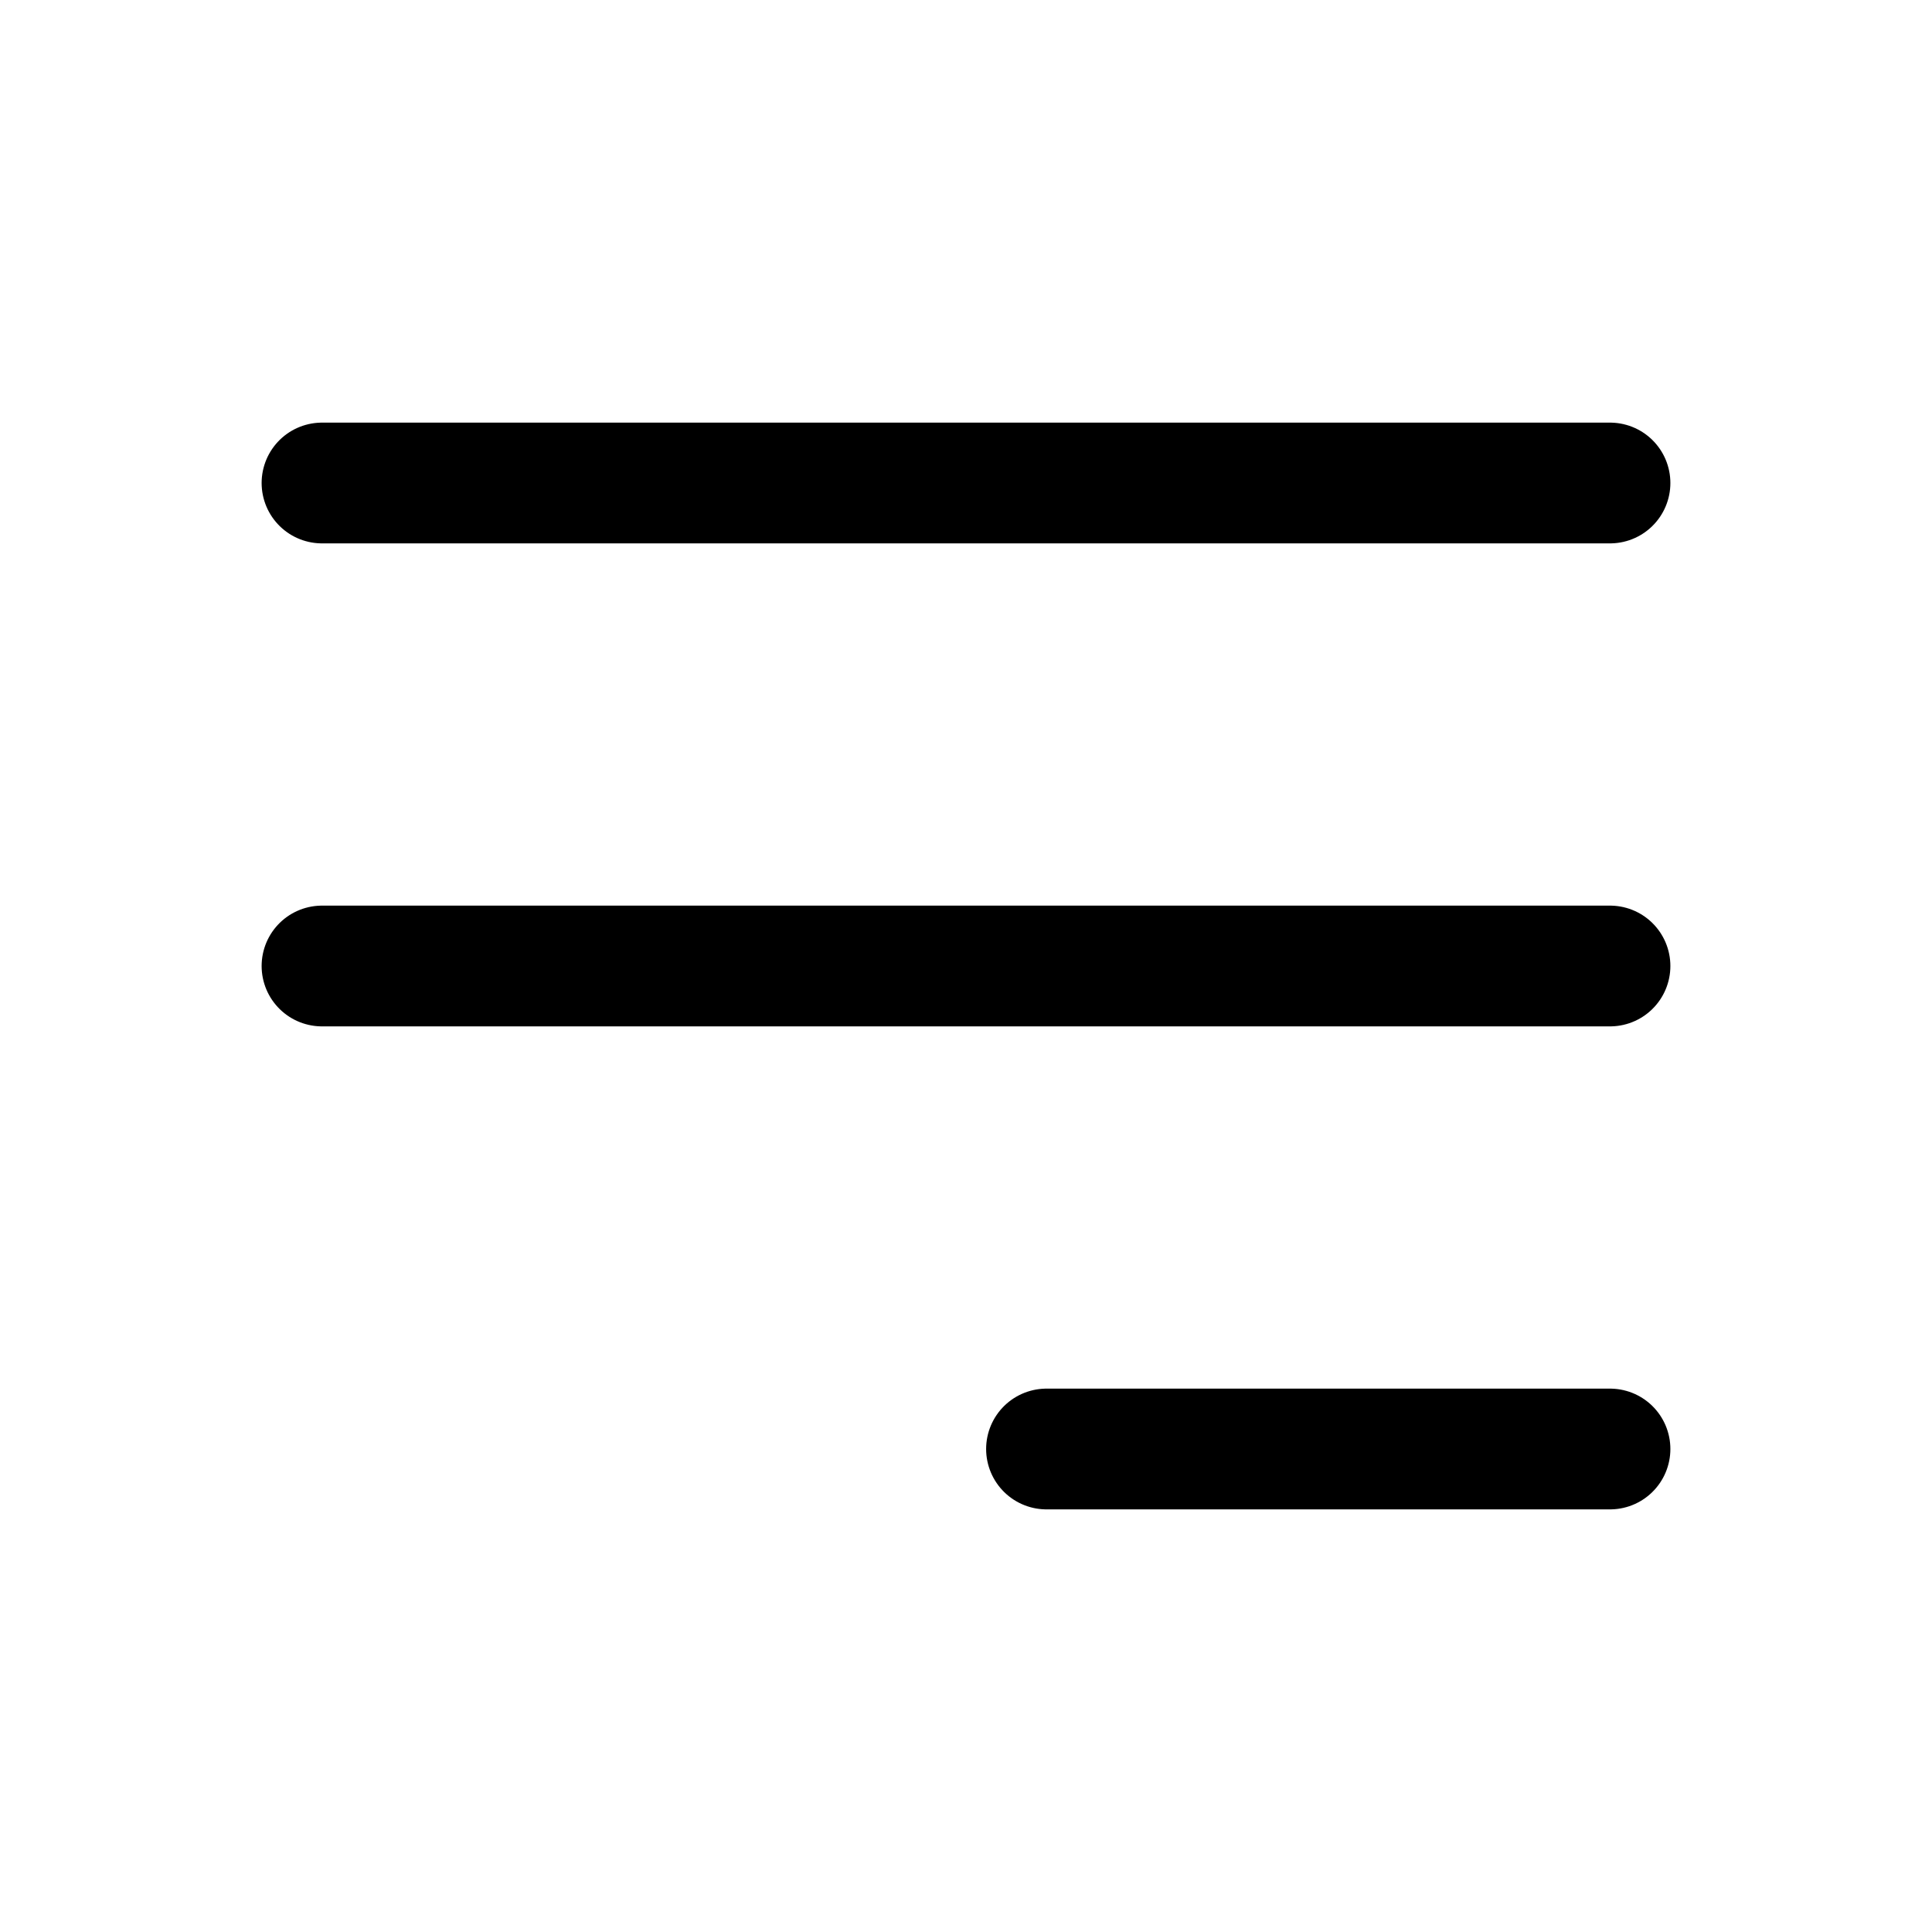
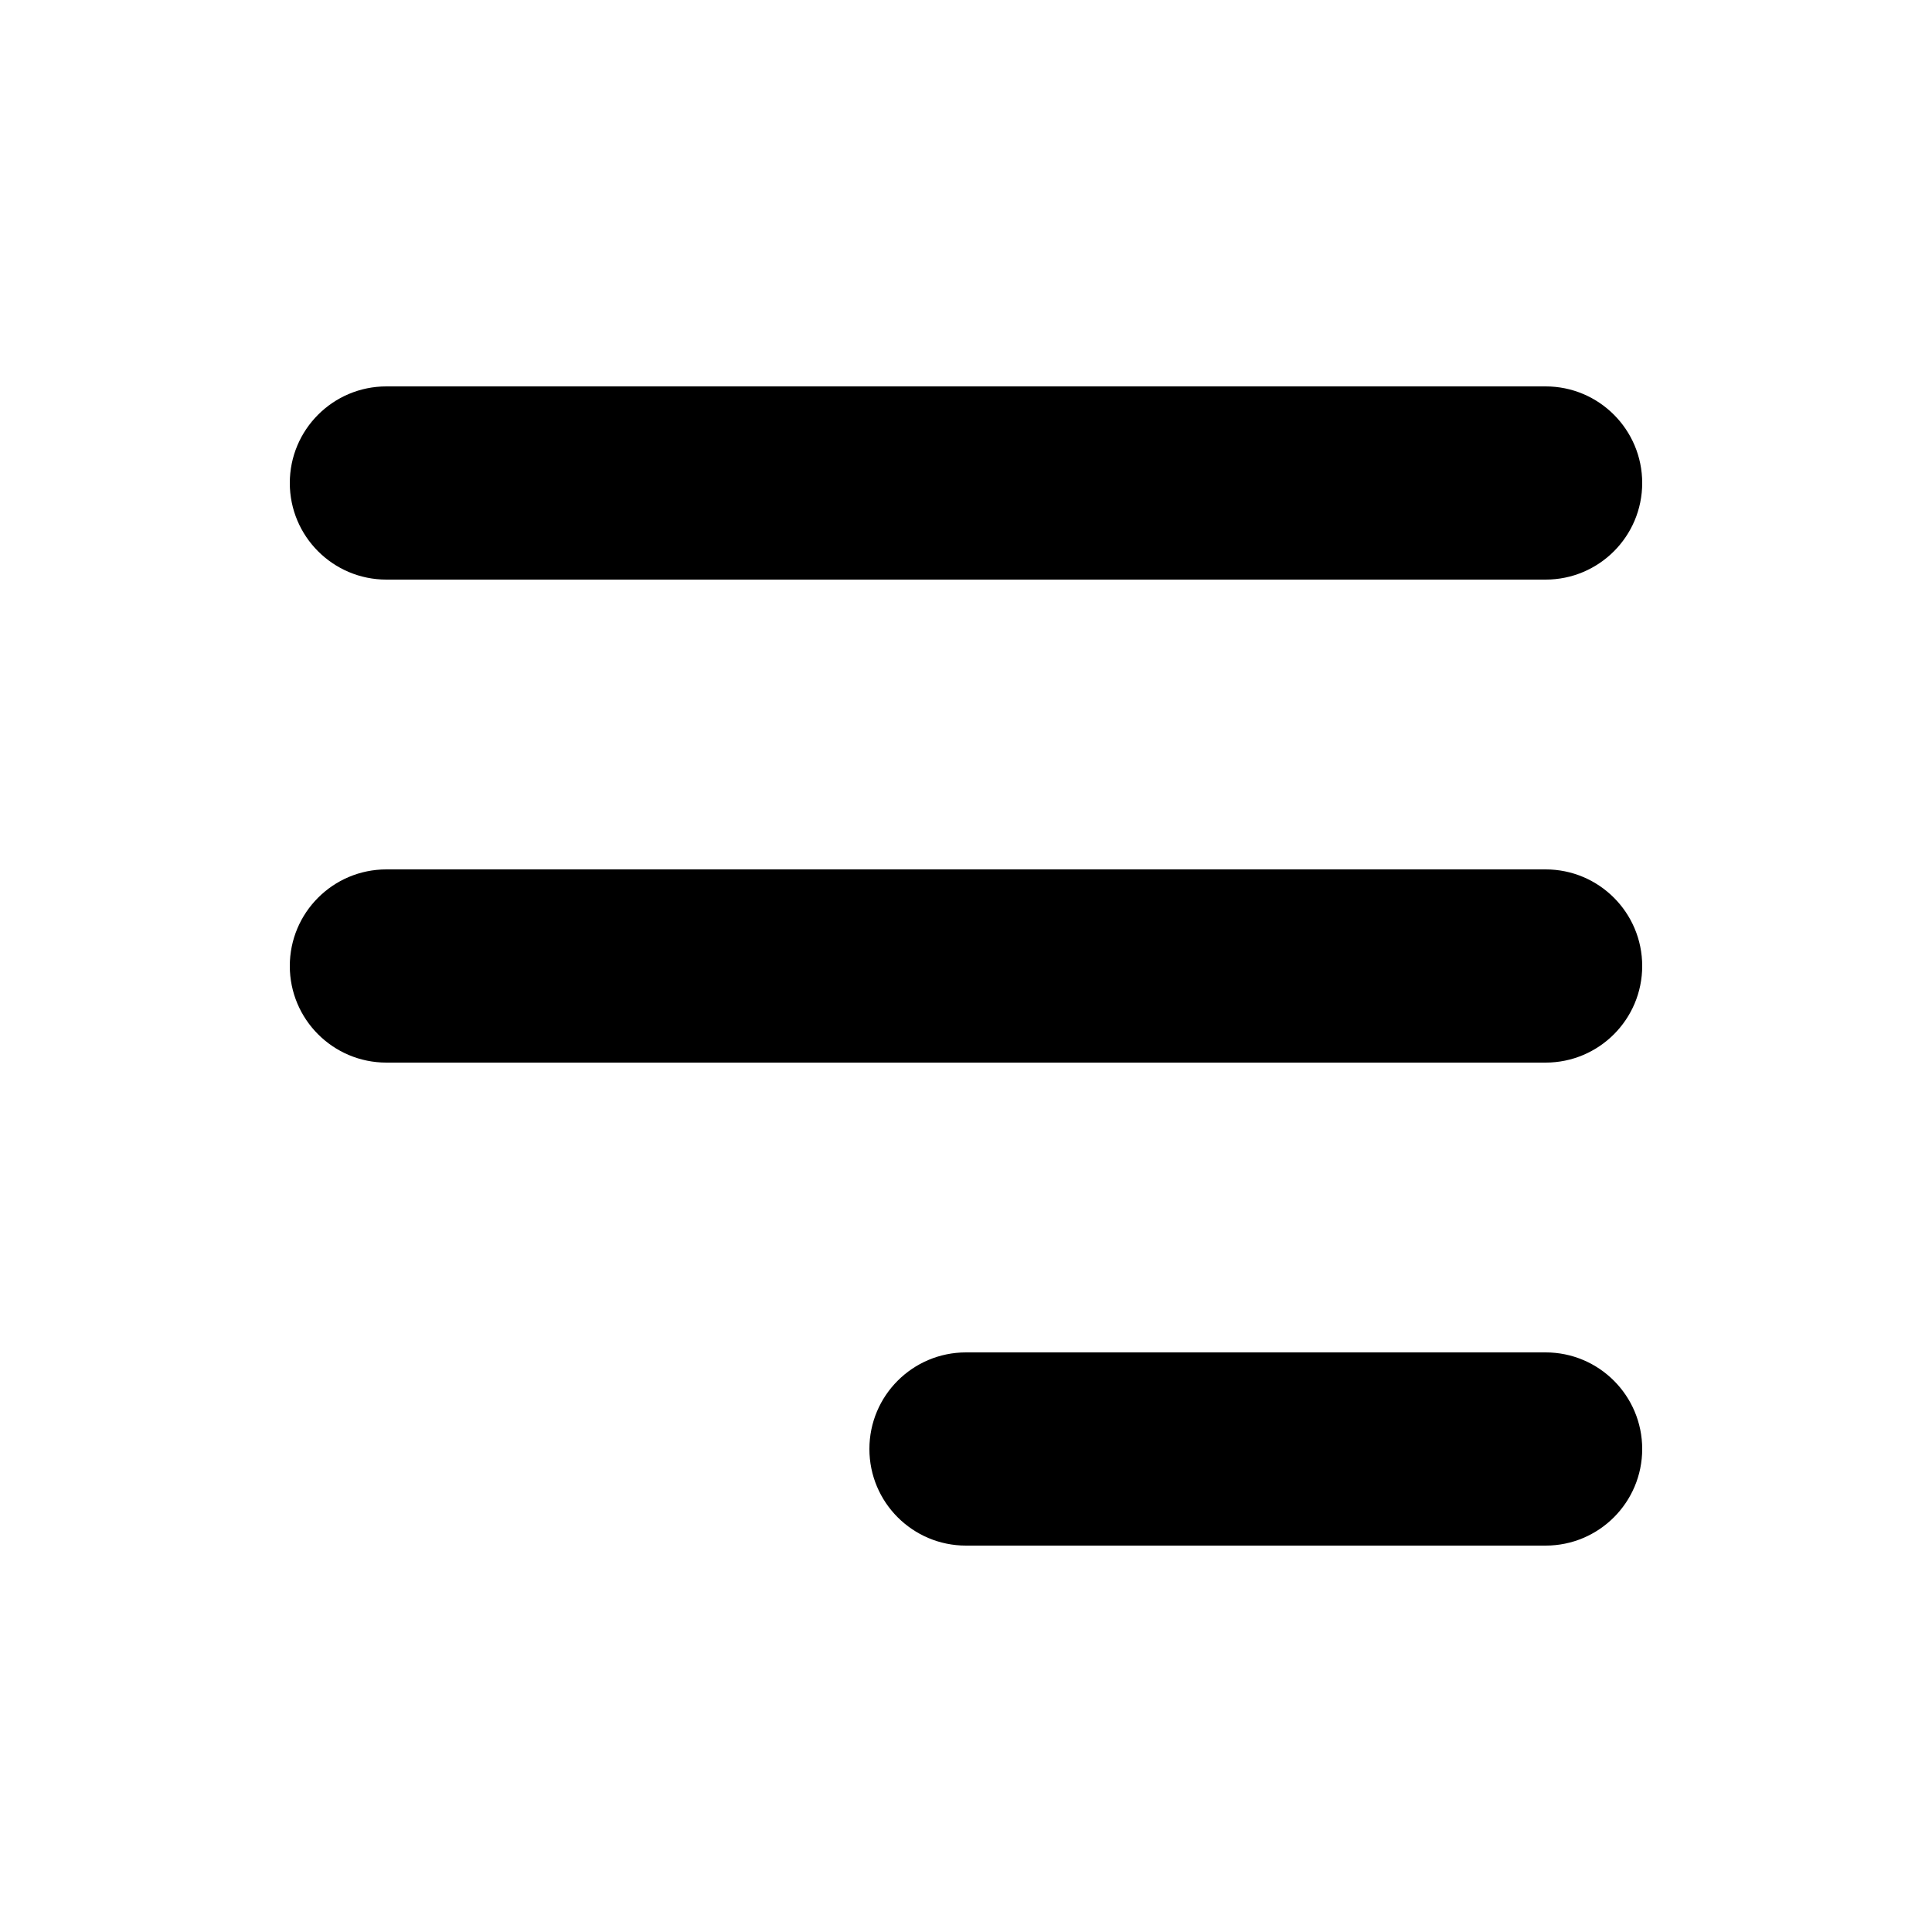
- <svg xmlns="http://www.w3.org/2000/svg" class="h-6 w-6" fill="none" viewBox="0 0 24 24" stroke="currentColor" stroke-width="1.5">
-   <path stroke-linecap="round" stroke-linejoin="round" d="M4 6h16M4 12h16m-7 6h7" />
+ <svg xmlns="http://www.w3.org/2000/svg" class="h-5 w-5" viewBox="0 0 20 20" fill="currentColor">
+   <path fill-rule="evenodd" d="M3 5a1 1 0 011-1h12a1 1 0 110 2H4a1 1 0 01-1-1zM3 10a1 1 0 011-1h12a1 1 0 110 2H4a1 1 0 01-1-1zM9 15a1 1 0 011-1h6a1 1 0 110 2h-6a1 1 0 01-1-1z" clip-rule="evenodd" />
</svg>
